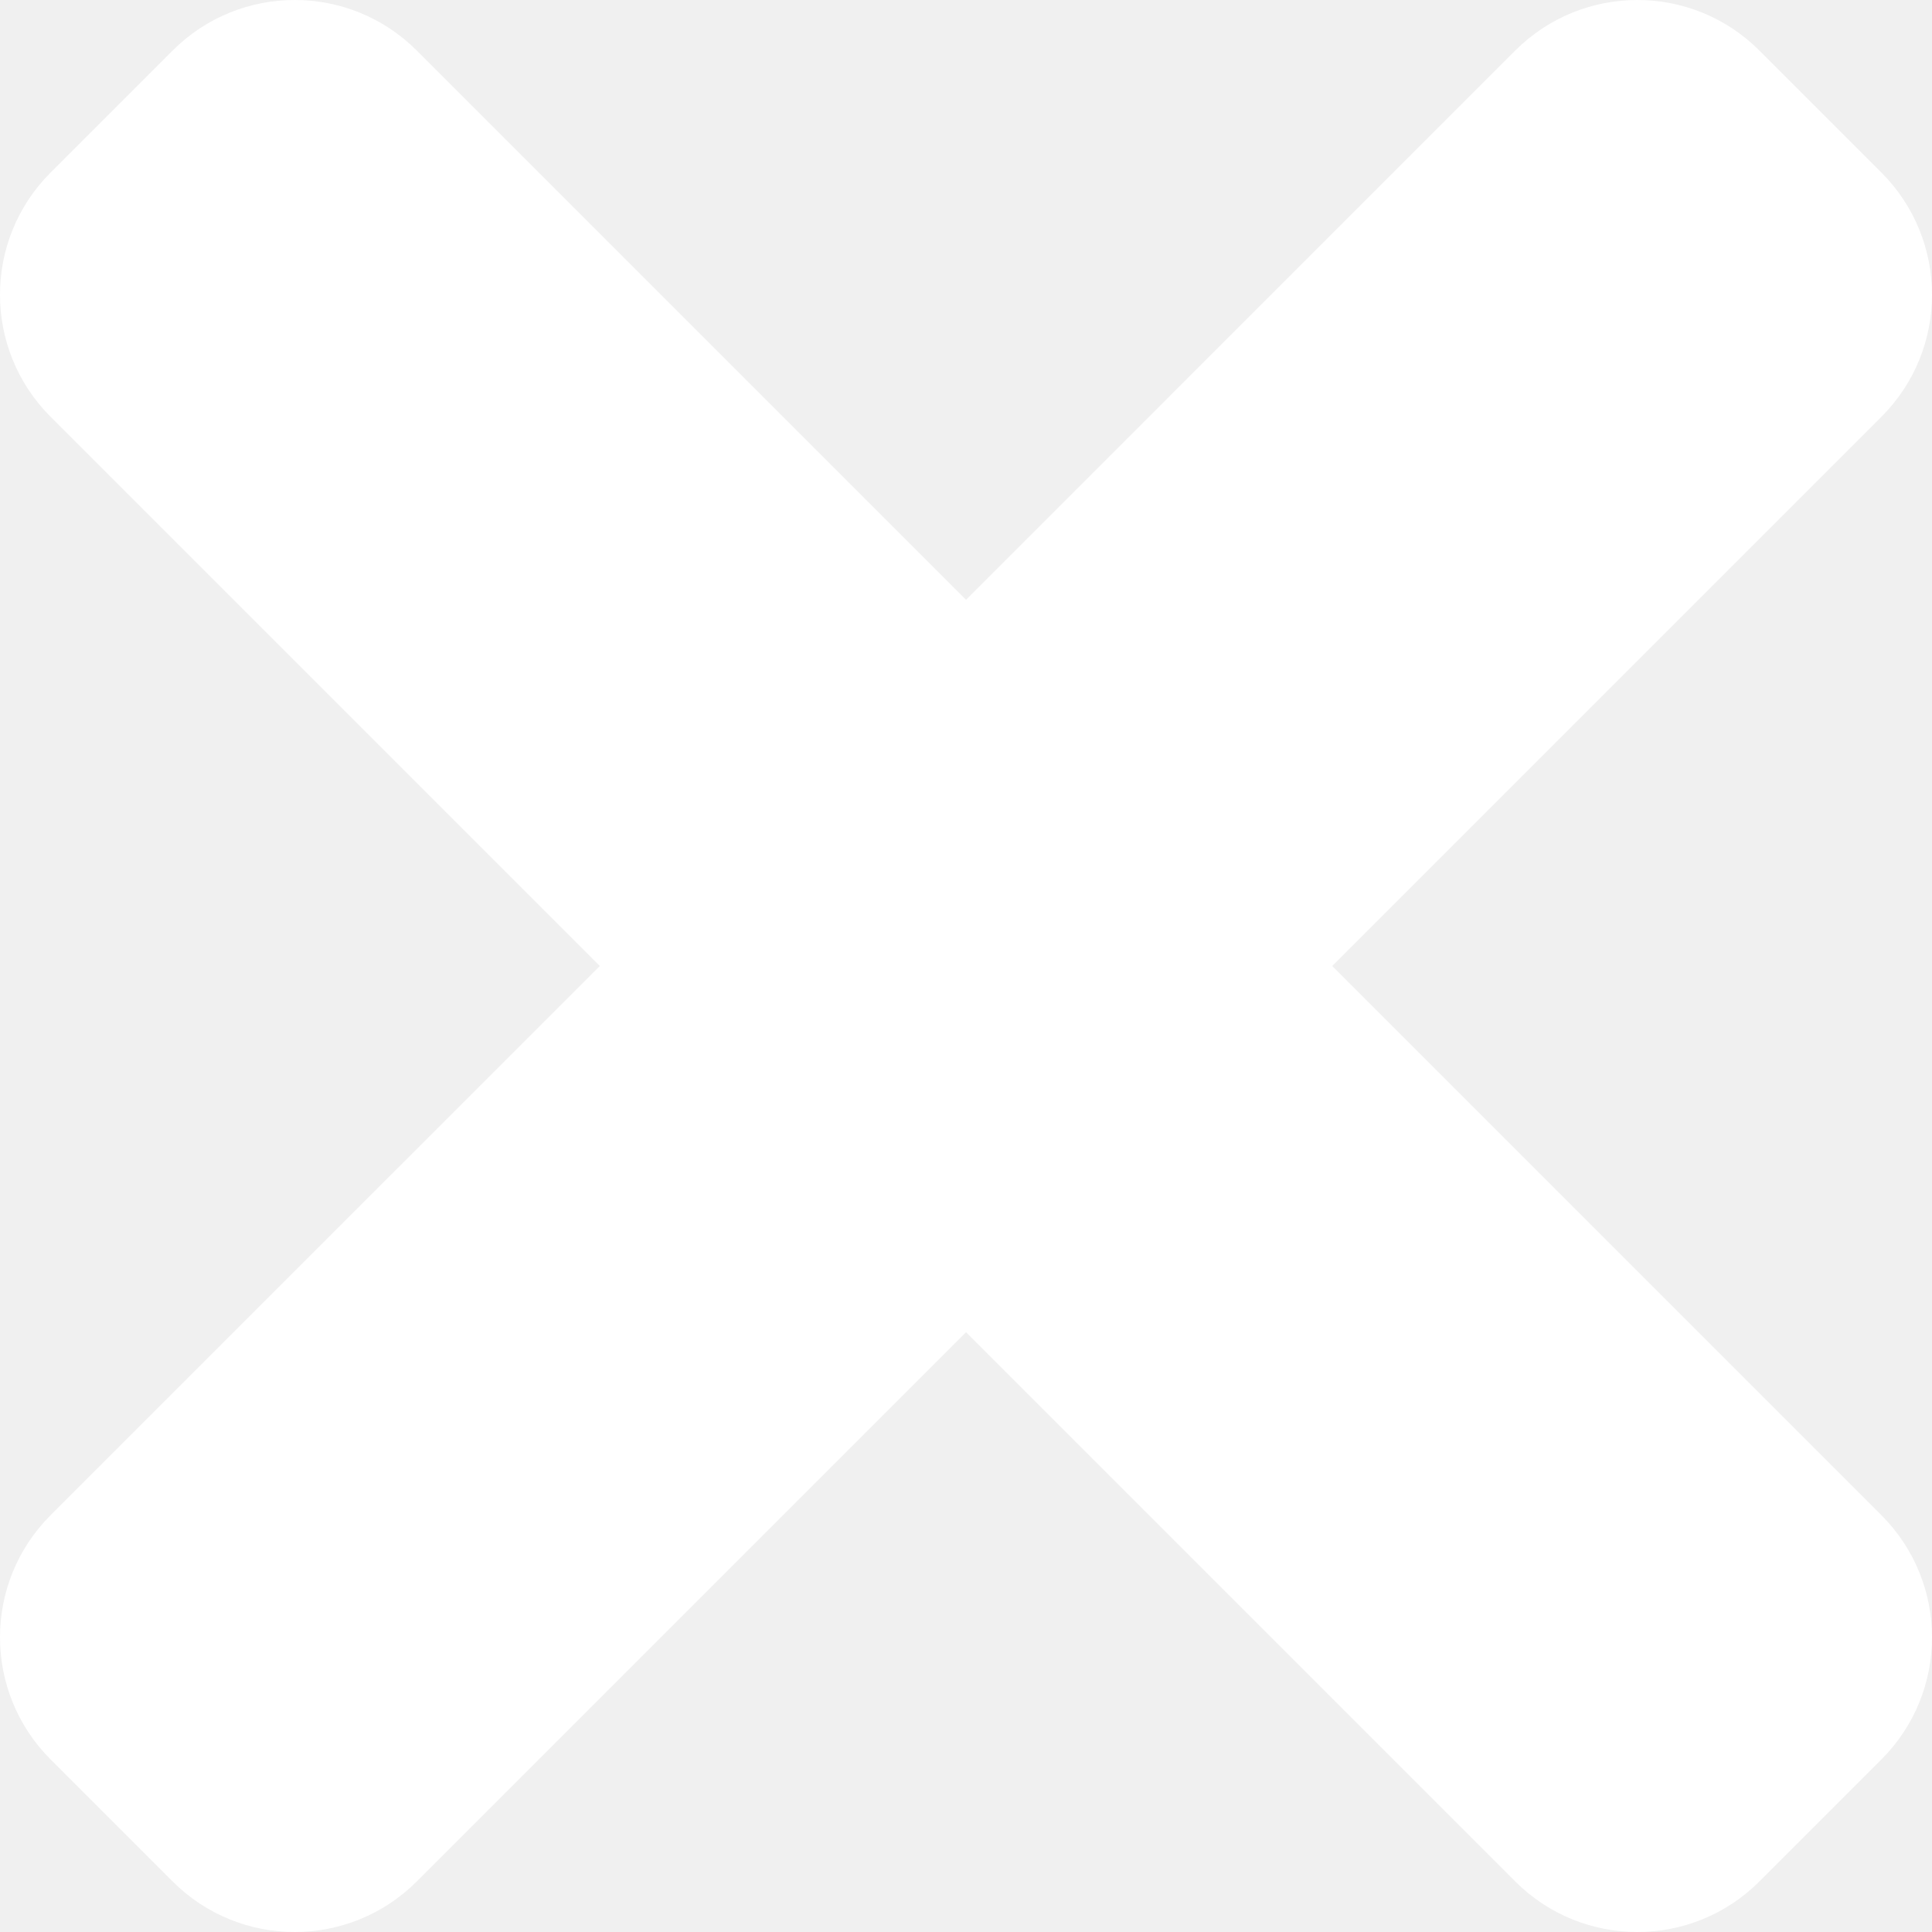
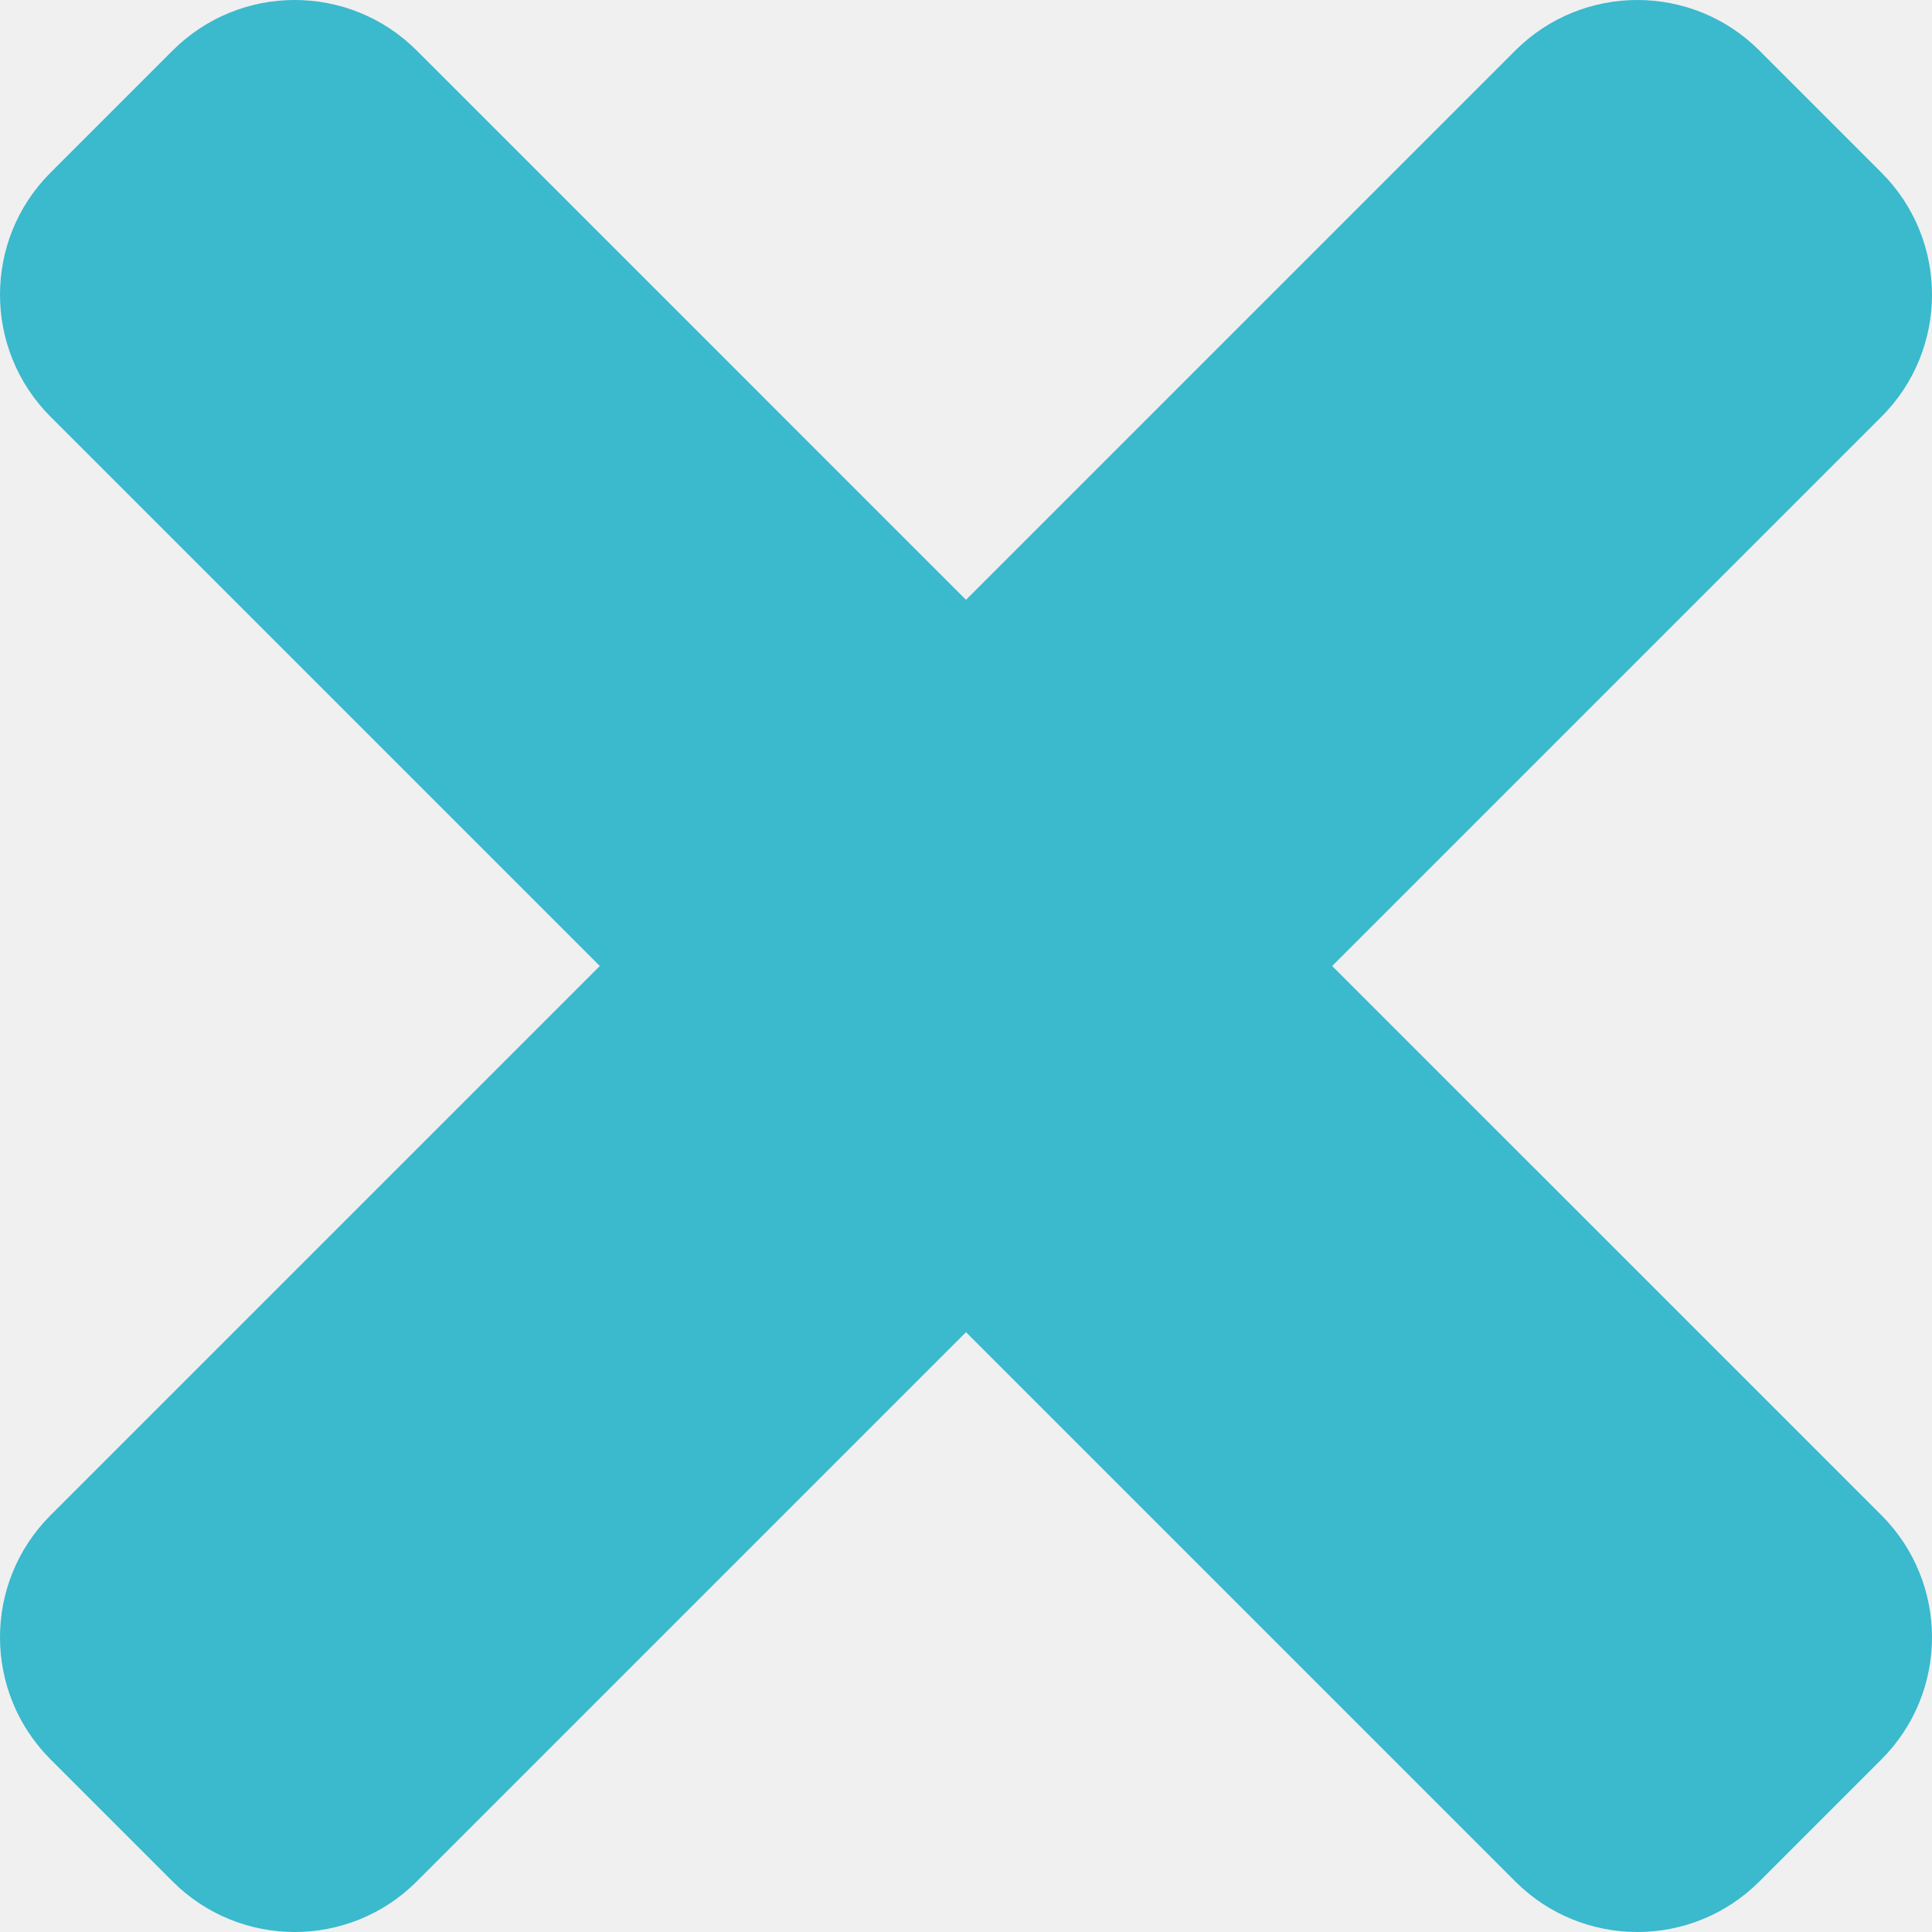
- <svg xmlns="http://www.w3.org/2000/svg" viewBox="0 0 352 352">
-   <path d="m242.72 176 100.07-100.07c12.28-12.28 12.28-32.19 0-44.48l-22.24-22.24c-12.28-12.28-32.19-12.28-44.48 0l-100.07 100.07-100.07-100.07c-12.28-12.28-32.19-12.28-44.48 0l-22.24 22.24c-12.28 12.28-12.28 32.19 0 44.48l100.07 100.07-100.07 100.07c-12.28 12.28-12.28 32.19 0 44.48l22.24 22.24c12.28 12.28 32.2 12.28 44.48 0l100.07-100.07 100.07 100.07c12.28 12.28 32.2 12.28 44.48 0l22.24-22.24c12.28-12.28 12.28-32.19 0-44.48z" fill="#ffffff" />
+ <svg xmlns="http://www.w3.org/2000/svg" version="1.1" viewBox="0 0 352 352">
+   <path d="m242.72 176 100.07-100.07c12.28-12.28 12.28-32.19 0-44.48l-22.24-22.24c-12.28-12.28-32.19-12.28-44.48 0l-100.07 100.07-100.07-100.07c-12.28-12.28-32.19-12.28-44.48 0l-22.24 22.24c-12.28 12.28-12.28 32.19 0 44.48l100.07 100.07-100.07 100.07c-12.28 12.28-12.28 32.19 0 44.48l22.24 22.24c12.28 12.28 32.2 12.28 44.48 0l100.07-100.07 100.07 100.07c12.28 12.28 32.2 12.28 44.48 0l22.24-22.24c12.28-12.28 12.28-32.19 0-44.48z" fill="#3bb9cd" />
</svg>
